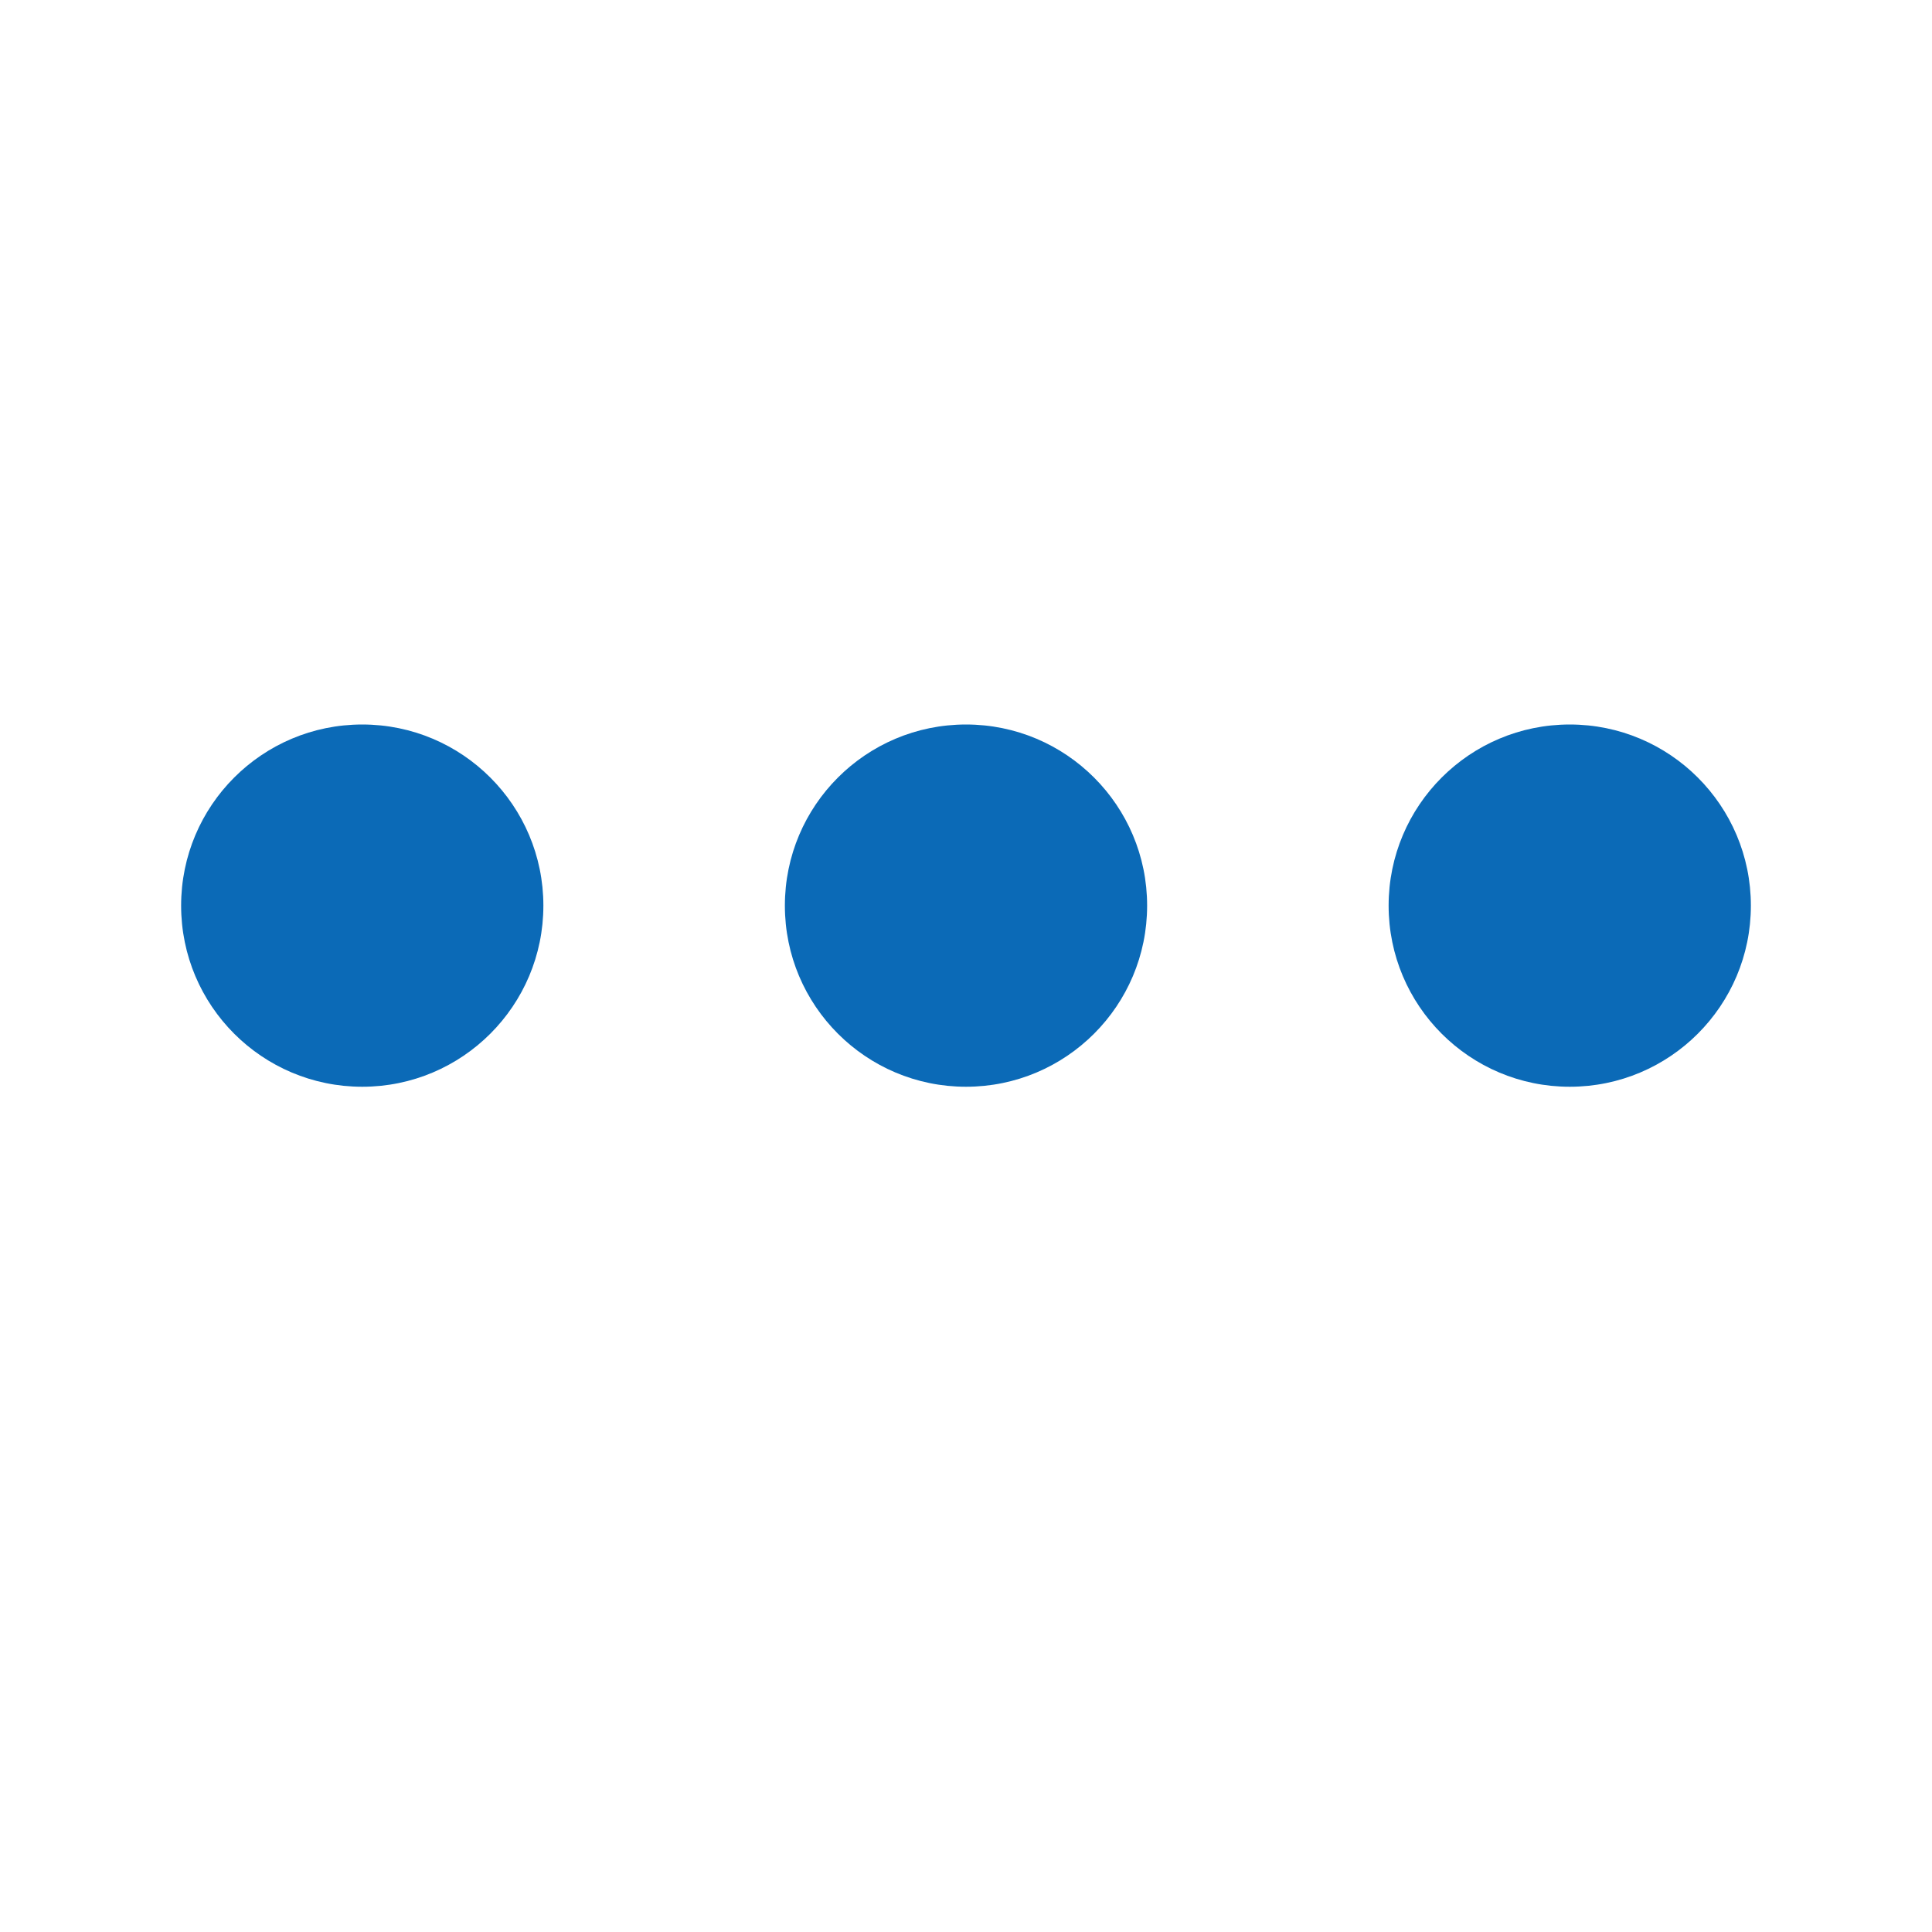
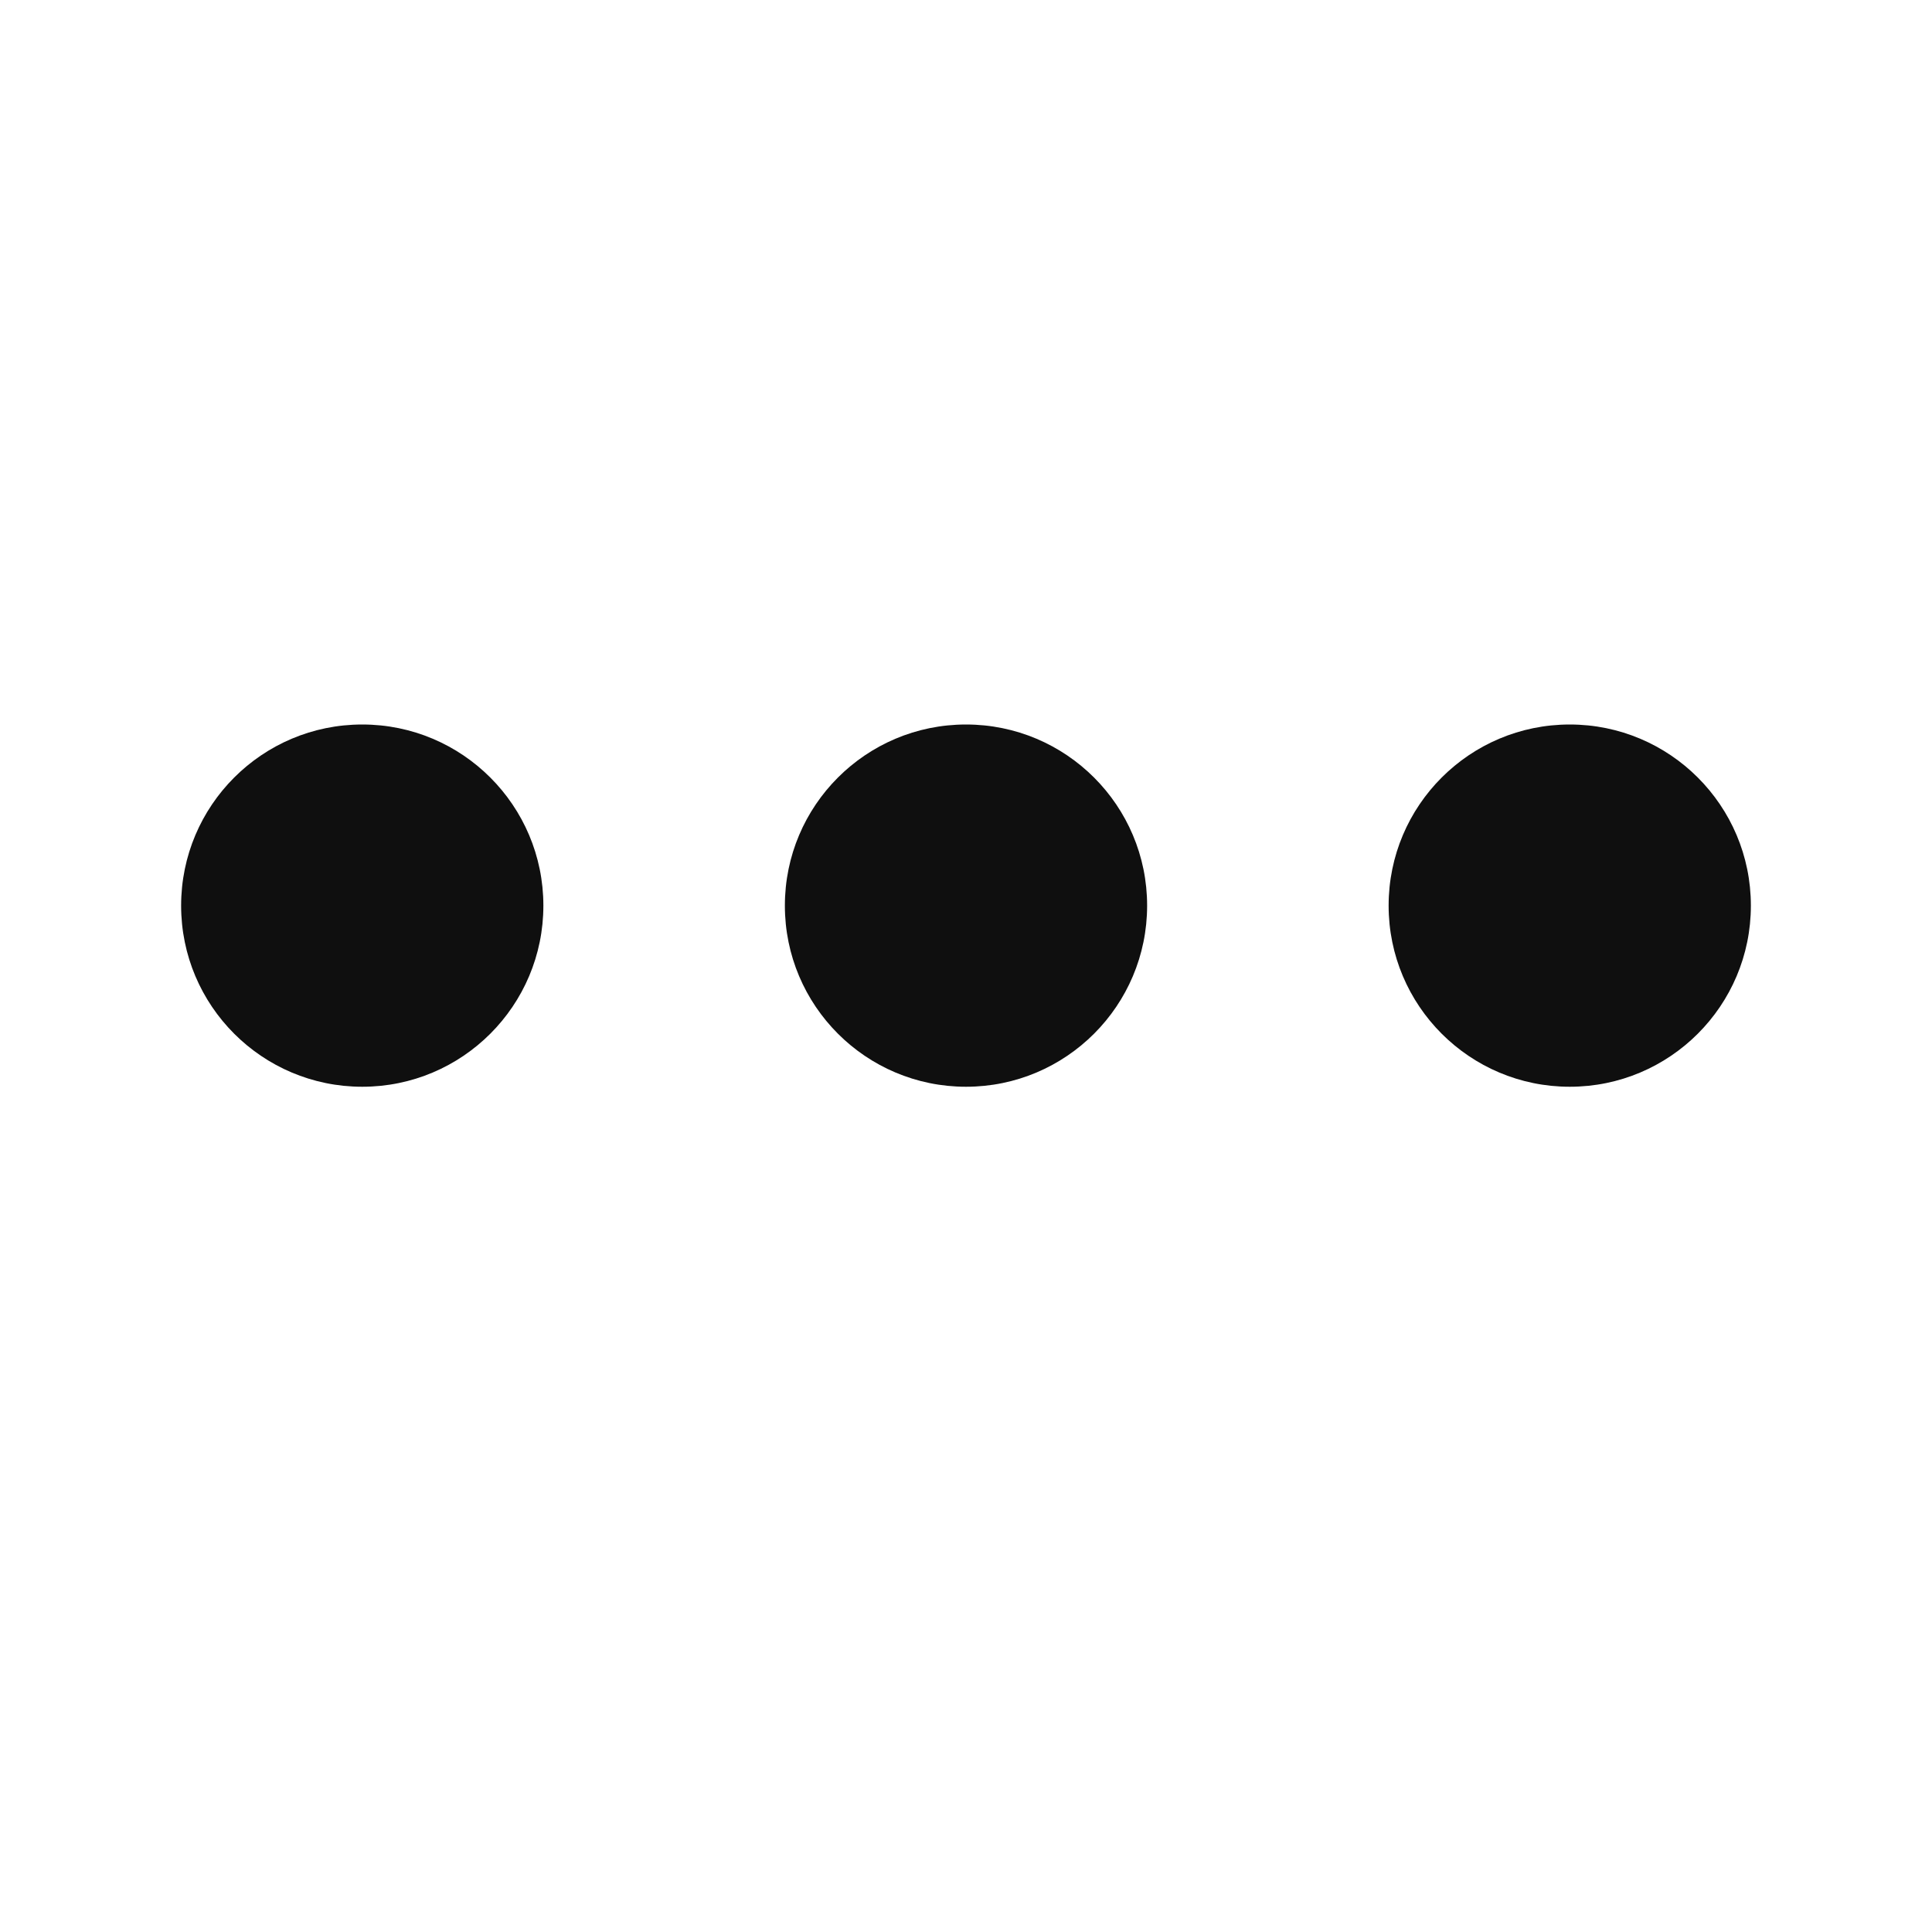
<svg xmlns="http://www.w3.org/2000/svg" width="32" height="32" viewBox="0 0 32 32" fill="none" class="svg__icon-ellipsis">
-   <circle cx="6" cy="15" r="3" fill="#0B6AB7" class="svg__fill--primary-blue-03" />
-   <circle cx="16" cy="15" r="3" fill="#0B6AB7" class="svg__fill--primary-blue-03" />
-   <circle cx="26" cy="15" r="3" fill="#0B6AB7" class="svg__fill--primary-blue-03" />
+   <circle cx="6" cy="15" r="3" fill="#0F0F0F" class="svg__fill--black" />
+   <circle cx="16" cy="15" r="3" fill="#0F0F0F" class="svg__fill--black" />
+   <circle cx="26" cy="15" r="3" fill="#0F0F0F" class="svg__fill--black" />
</svg>
